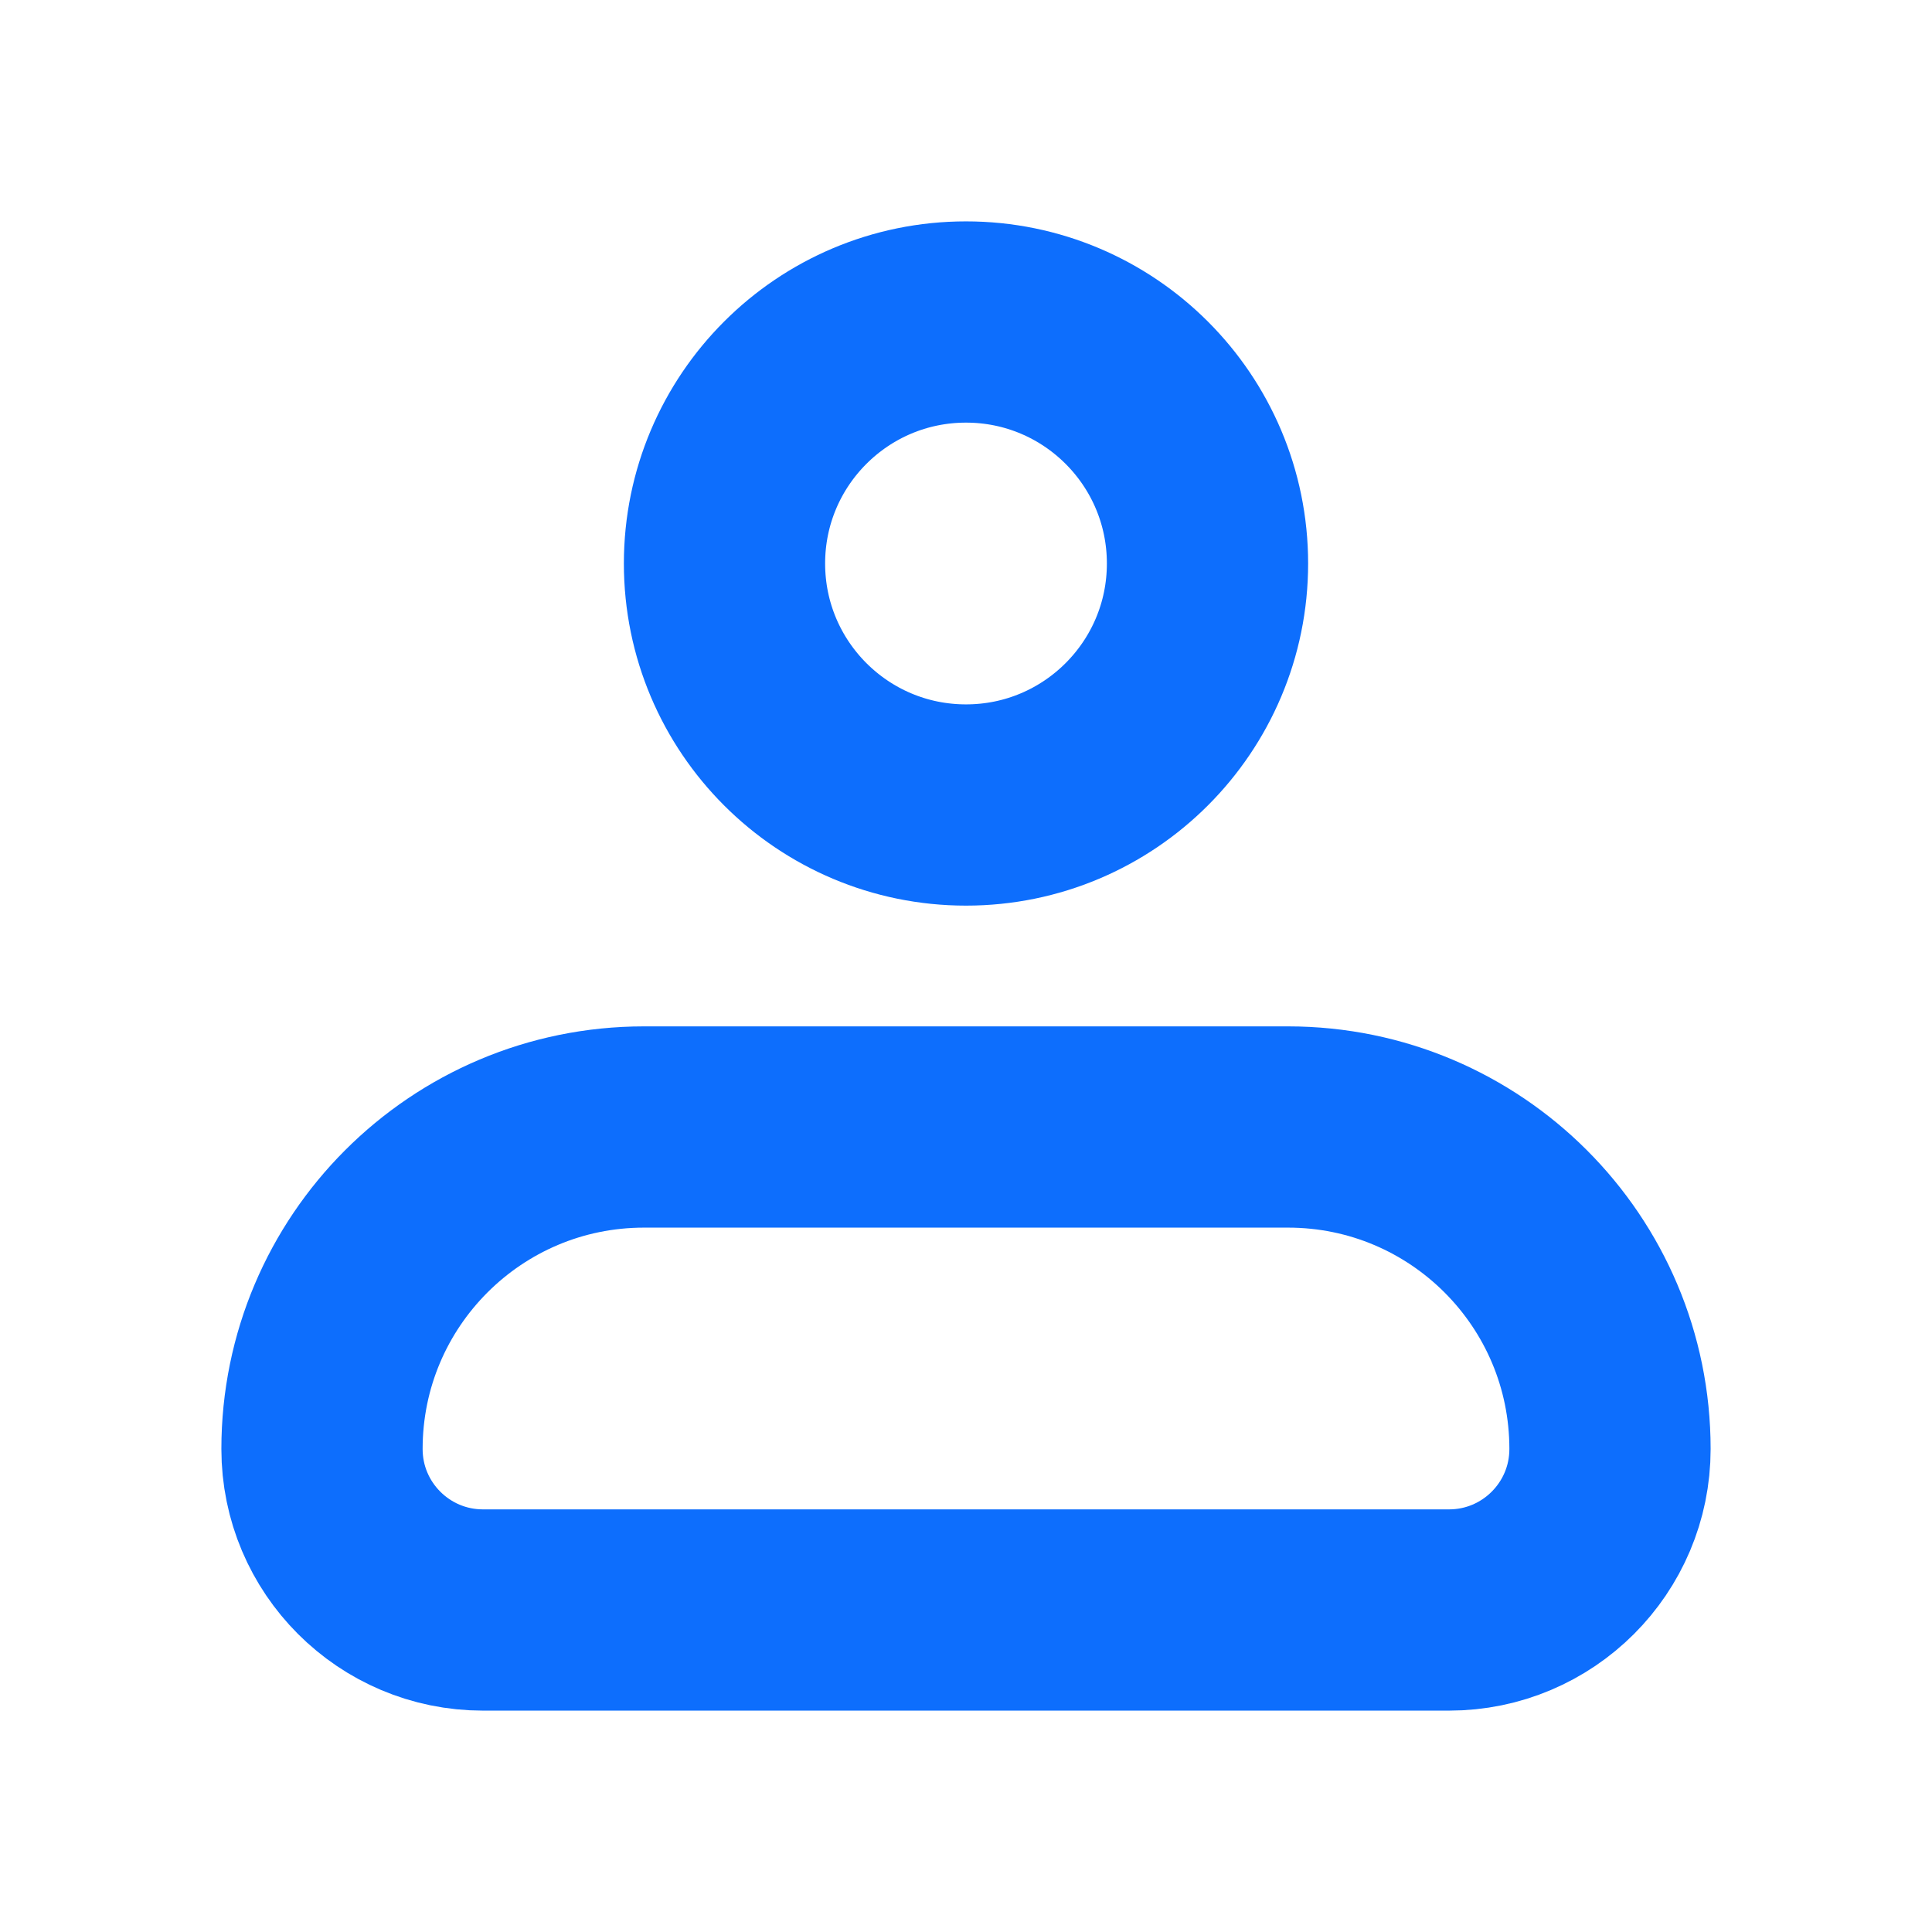
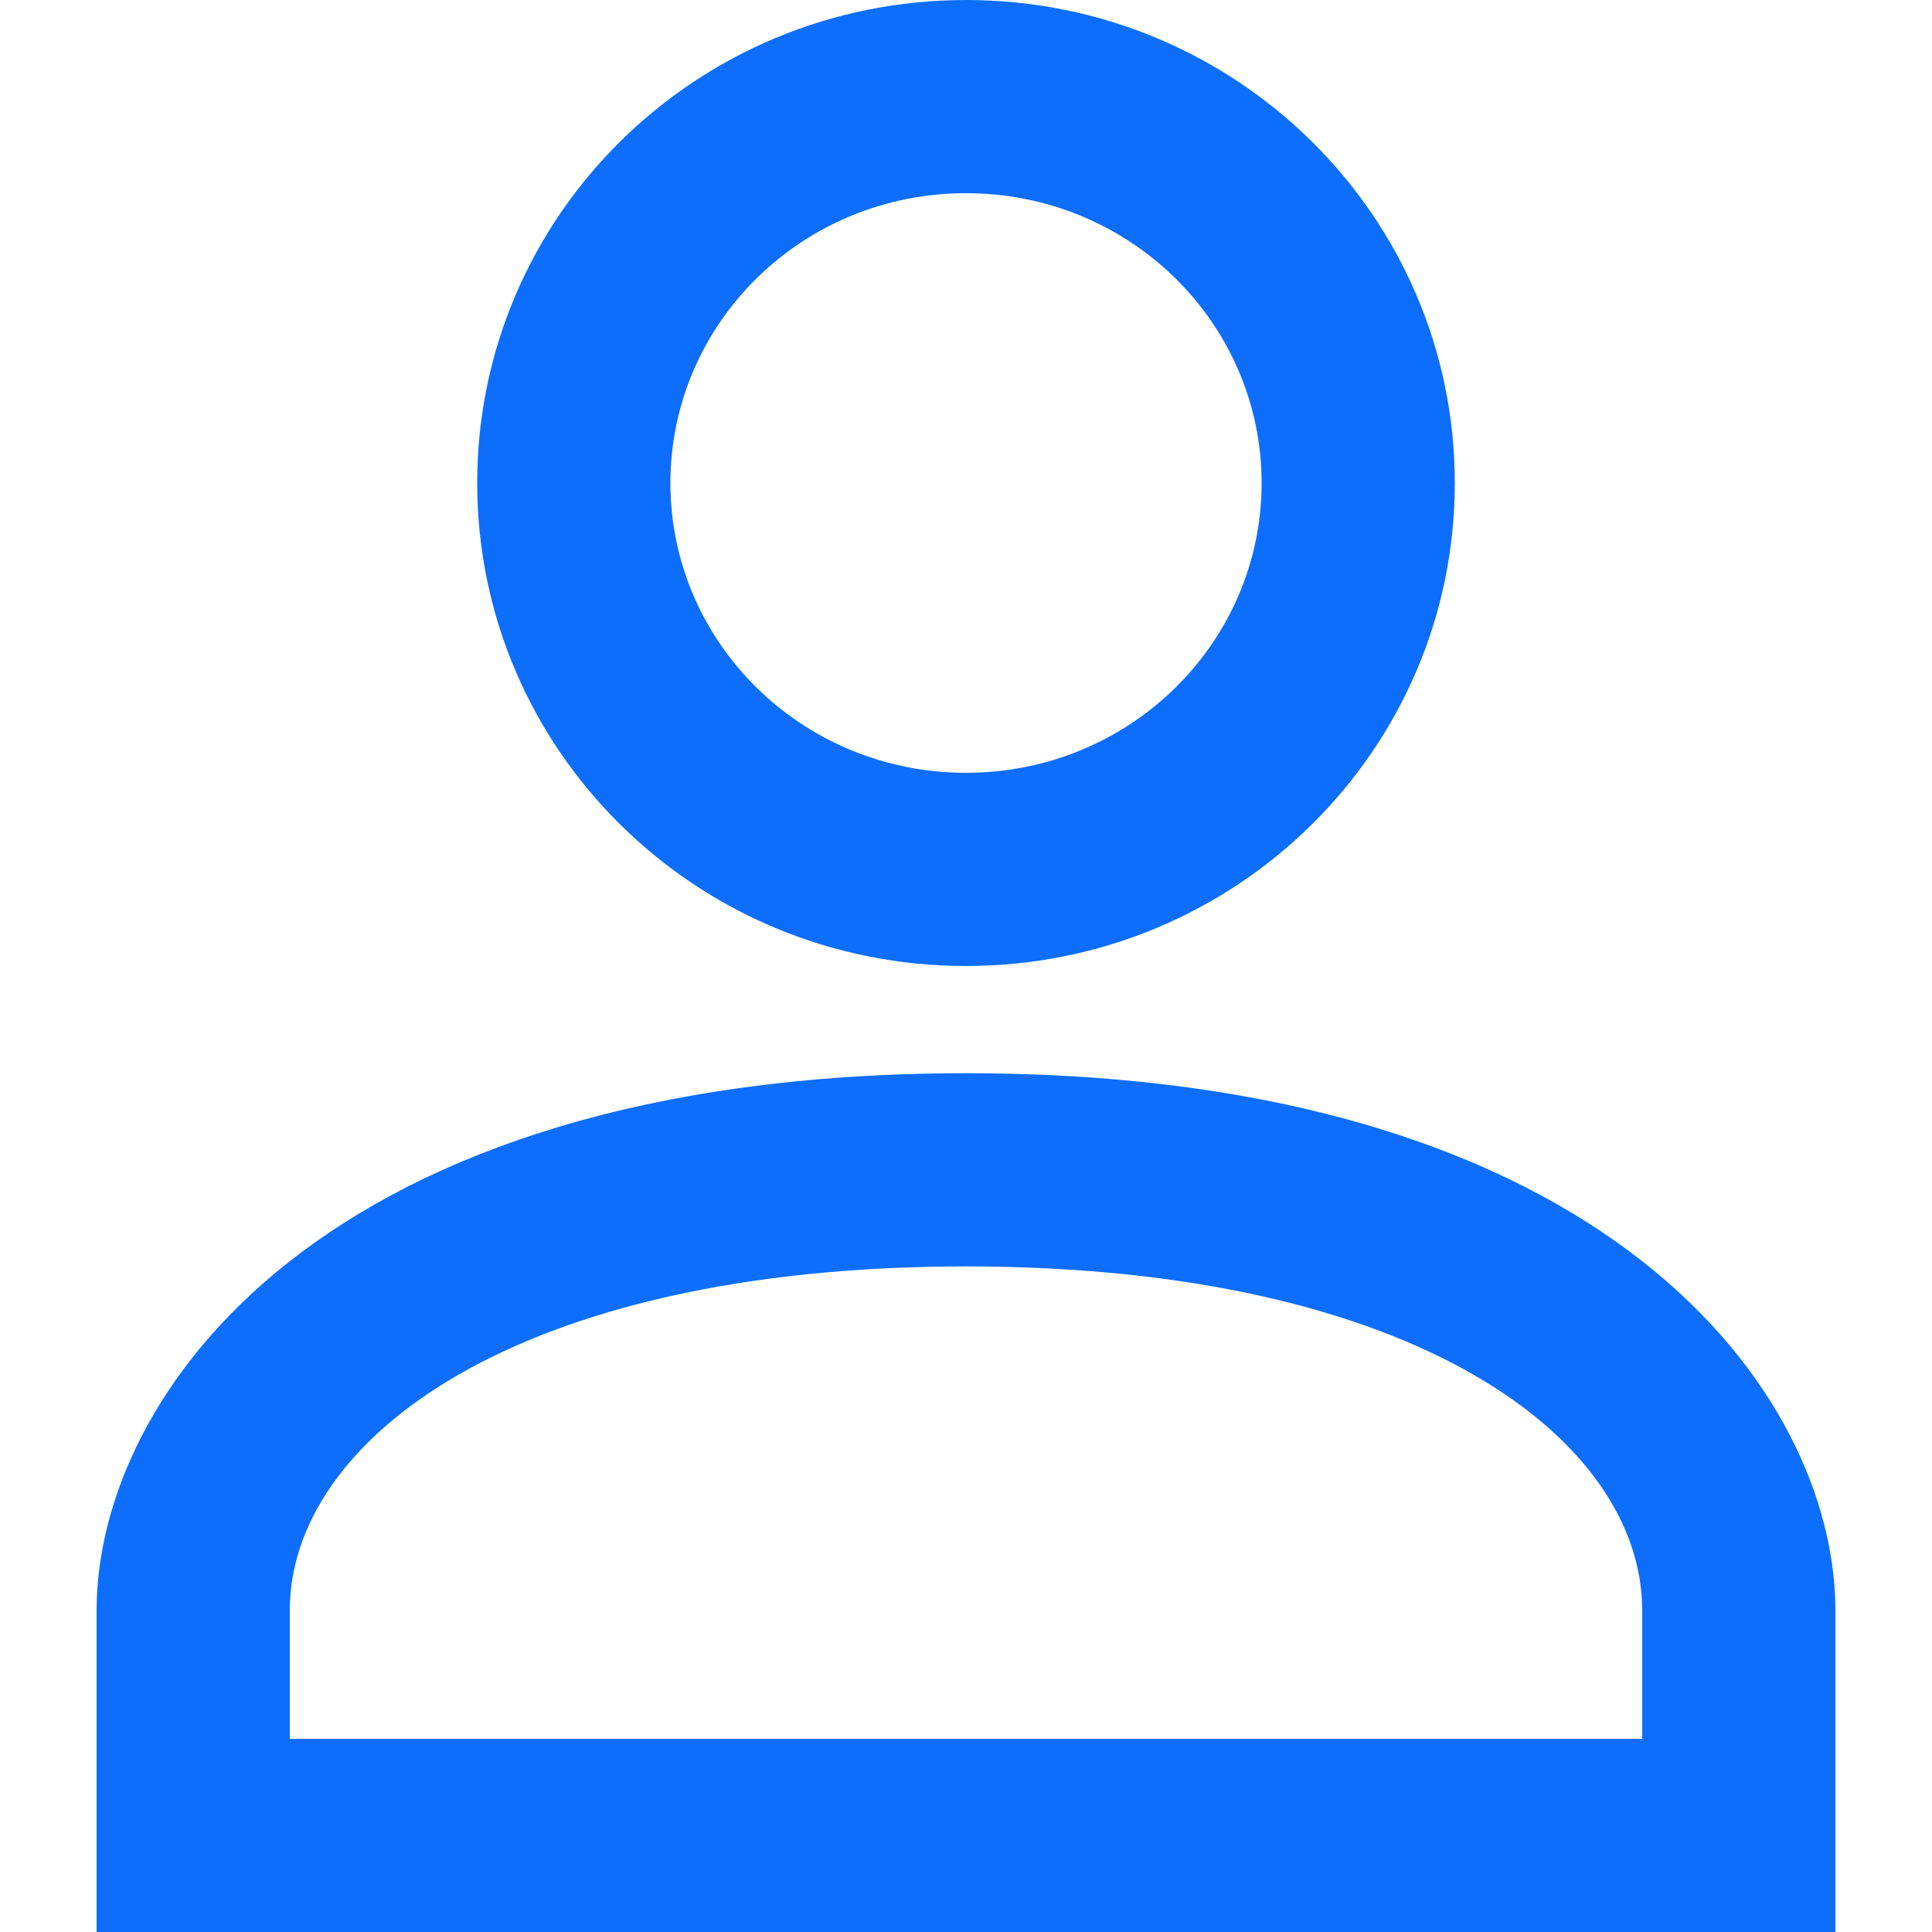
- <svg xmlns="http://www.w3.org/2000/svg" width="1em" height="1em" viewBox="0 0 24 24">
-   <g fill="none" stroke="#0d6efd" stroke-width="2.5">
-     <path stroke-linejoin="round" d="M4 18a4 4 0 0 1 4-4h8a4 4 0 0 1 4 4a2 2 0 0 1-2 2H6a2 2 0 0 1-2-2Z" />
-     <circle cx="12" cy="7" r="3" />
-   </g>
+ <svg xmlns="http://www.w3.org/2000/svg" width="1em" height="1em" viewBox="0 0 20 20">
+   <path fill="#0d6efd" d="M10 8c1.7 0 3.06-1.35 3.06-3S11.7 2 10 2S6.94 3.35 6.94 5S8.3 8 10 8zm0 2c-2.8 0-5.06-2.24-5.06-5S7.2 0 10 0s5.06 2.24 5.06 5s-2.26 5-5.06 5zm-7 8h14v-1.33c0-1.75-2.31-3.56-7-3.56s-7 1.81-7 3.56V18zm7-6.89c6.66 0 9 3.33 9 5.56V20H1v-3.33c0-2.23 2.34-5.56 9-5.56z" />
</svg>
